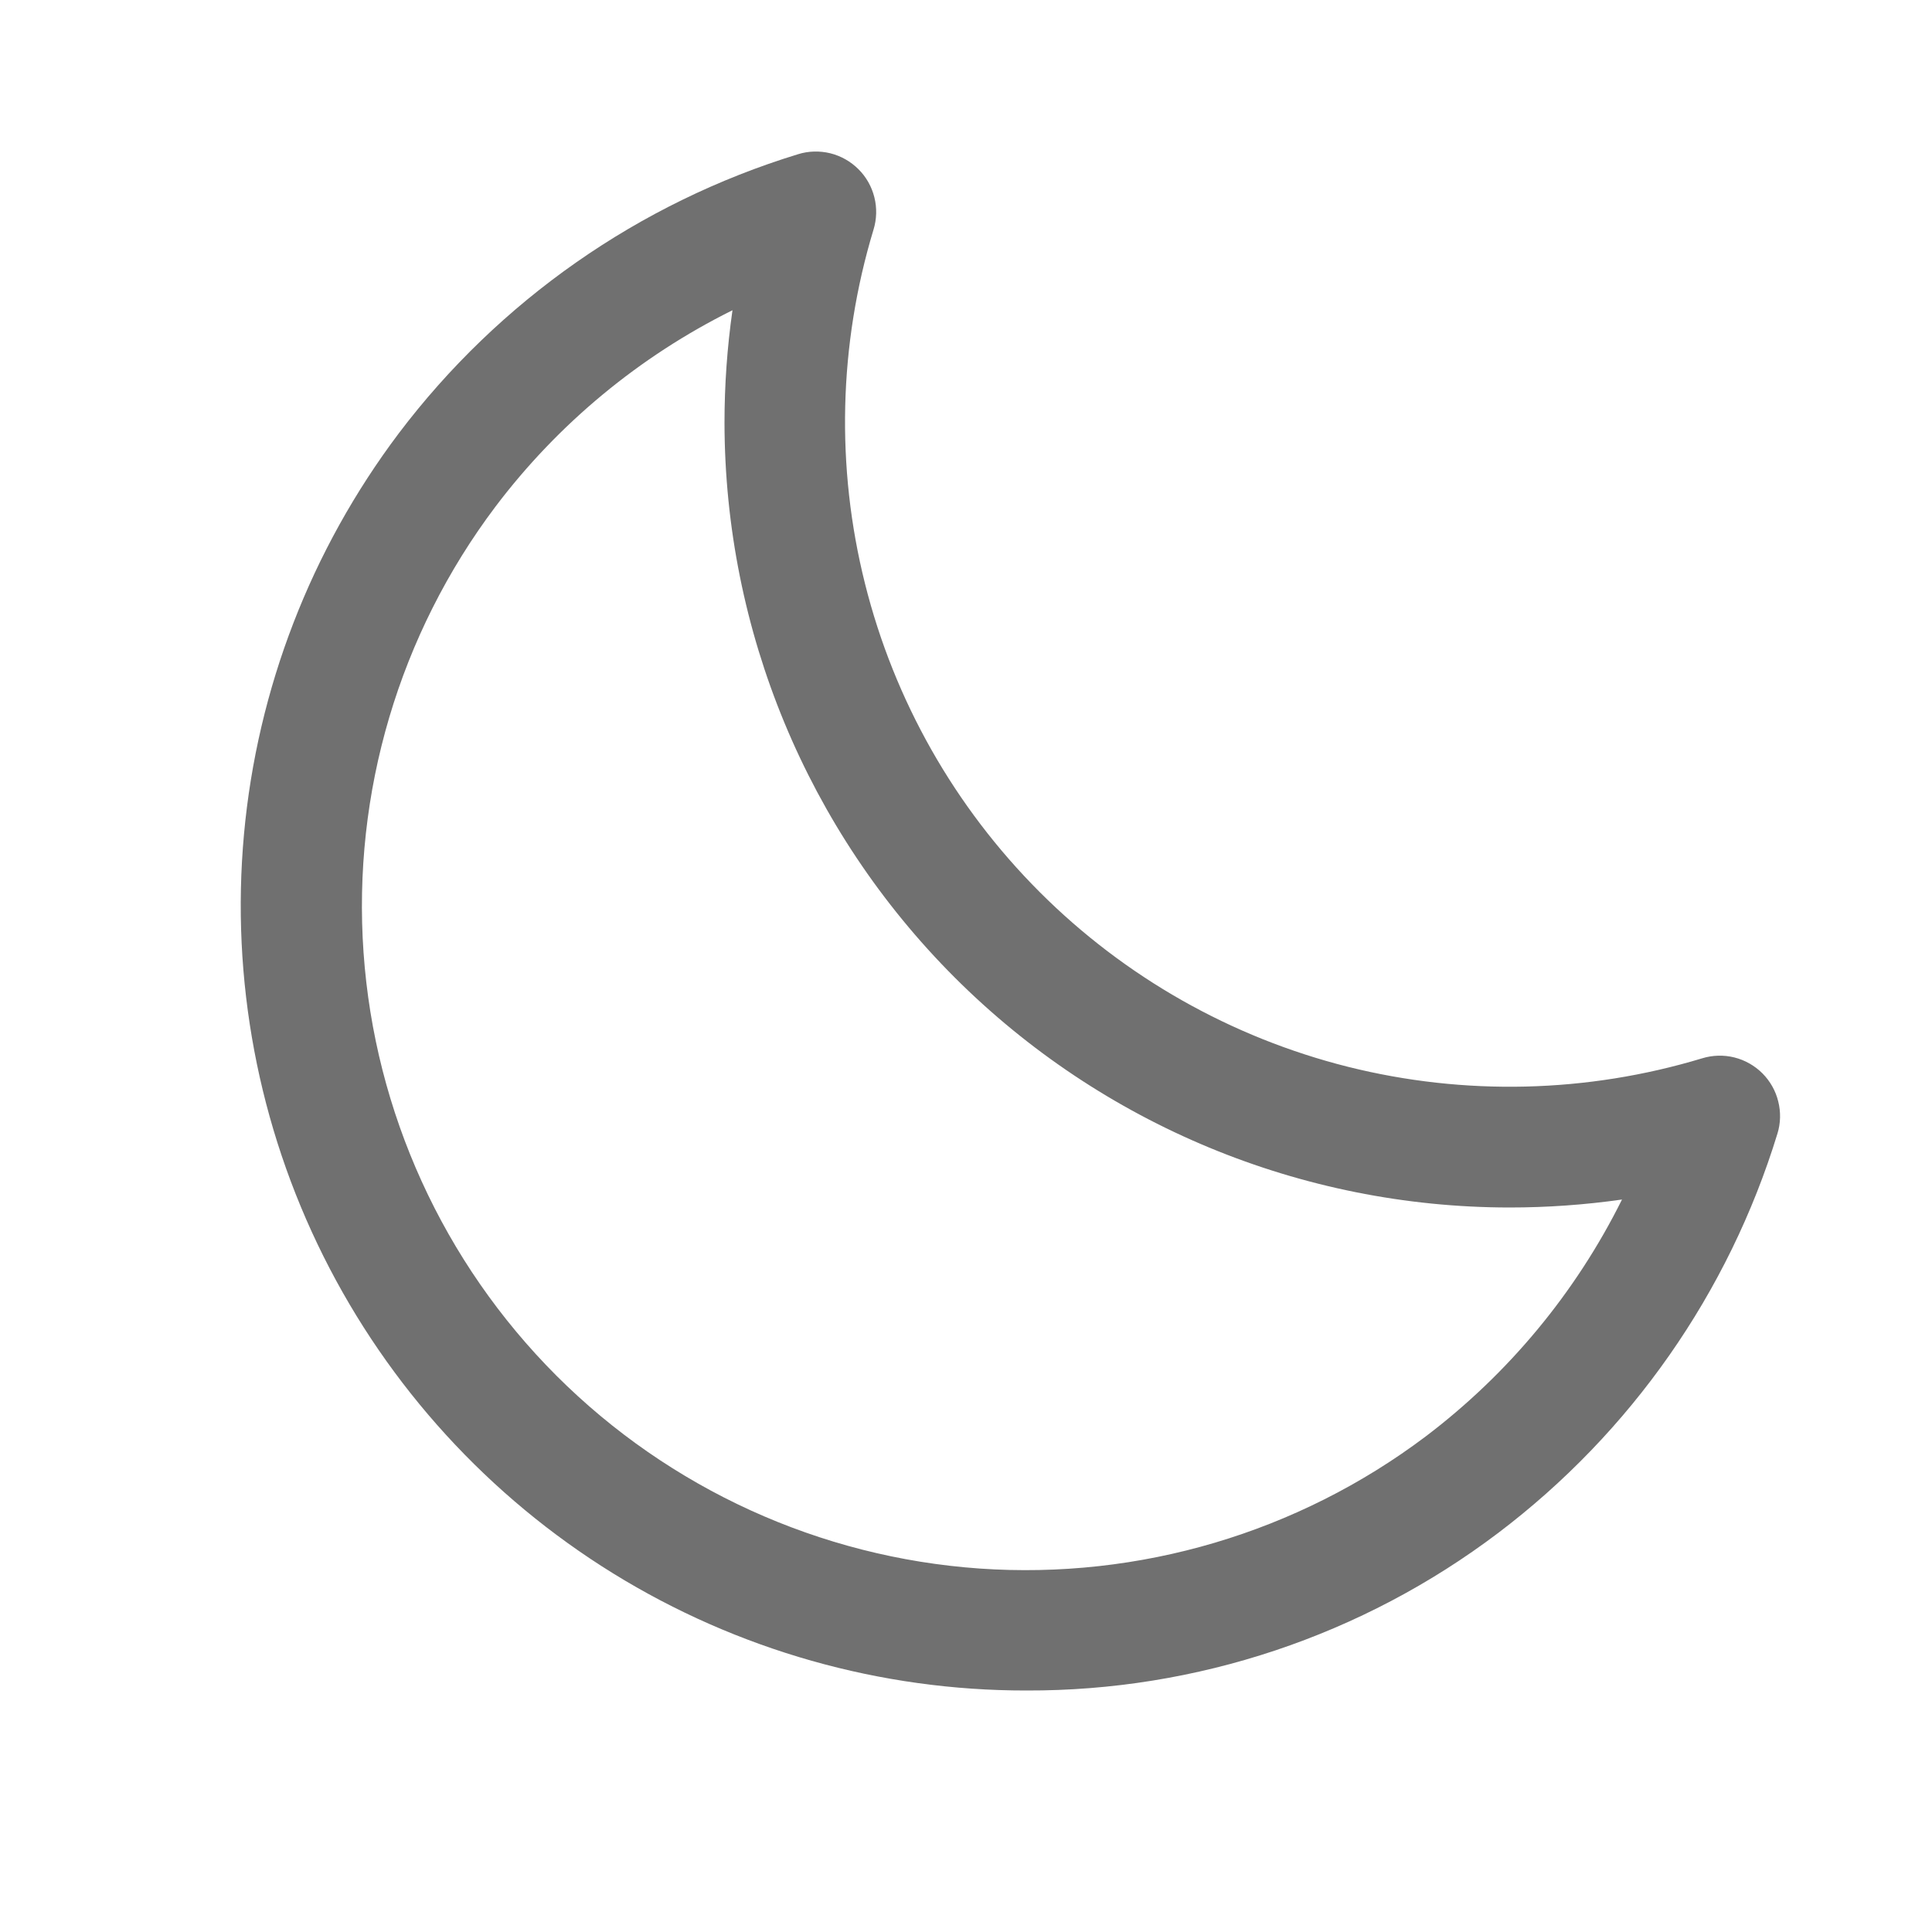
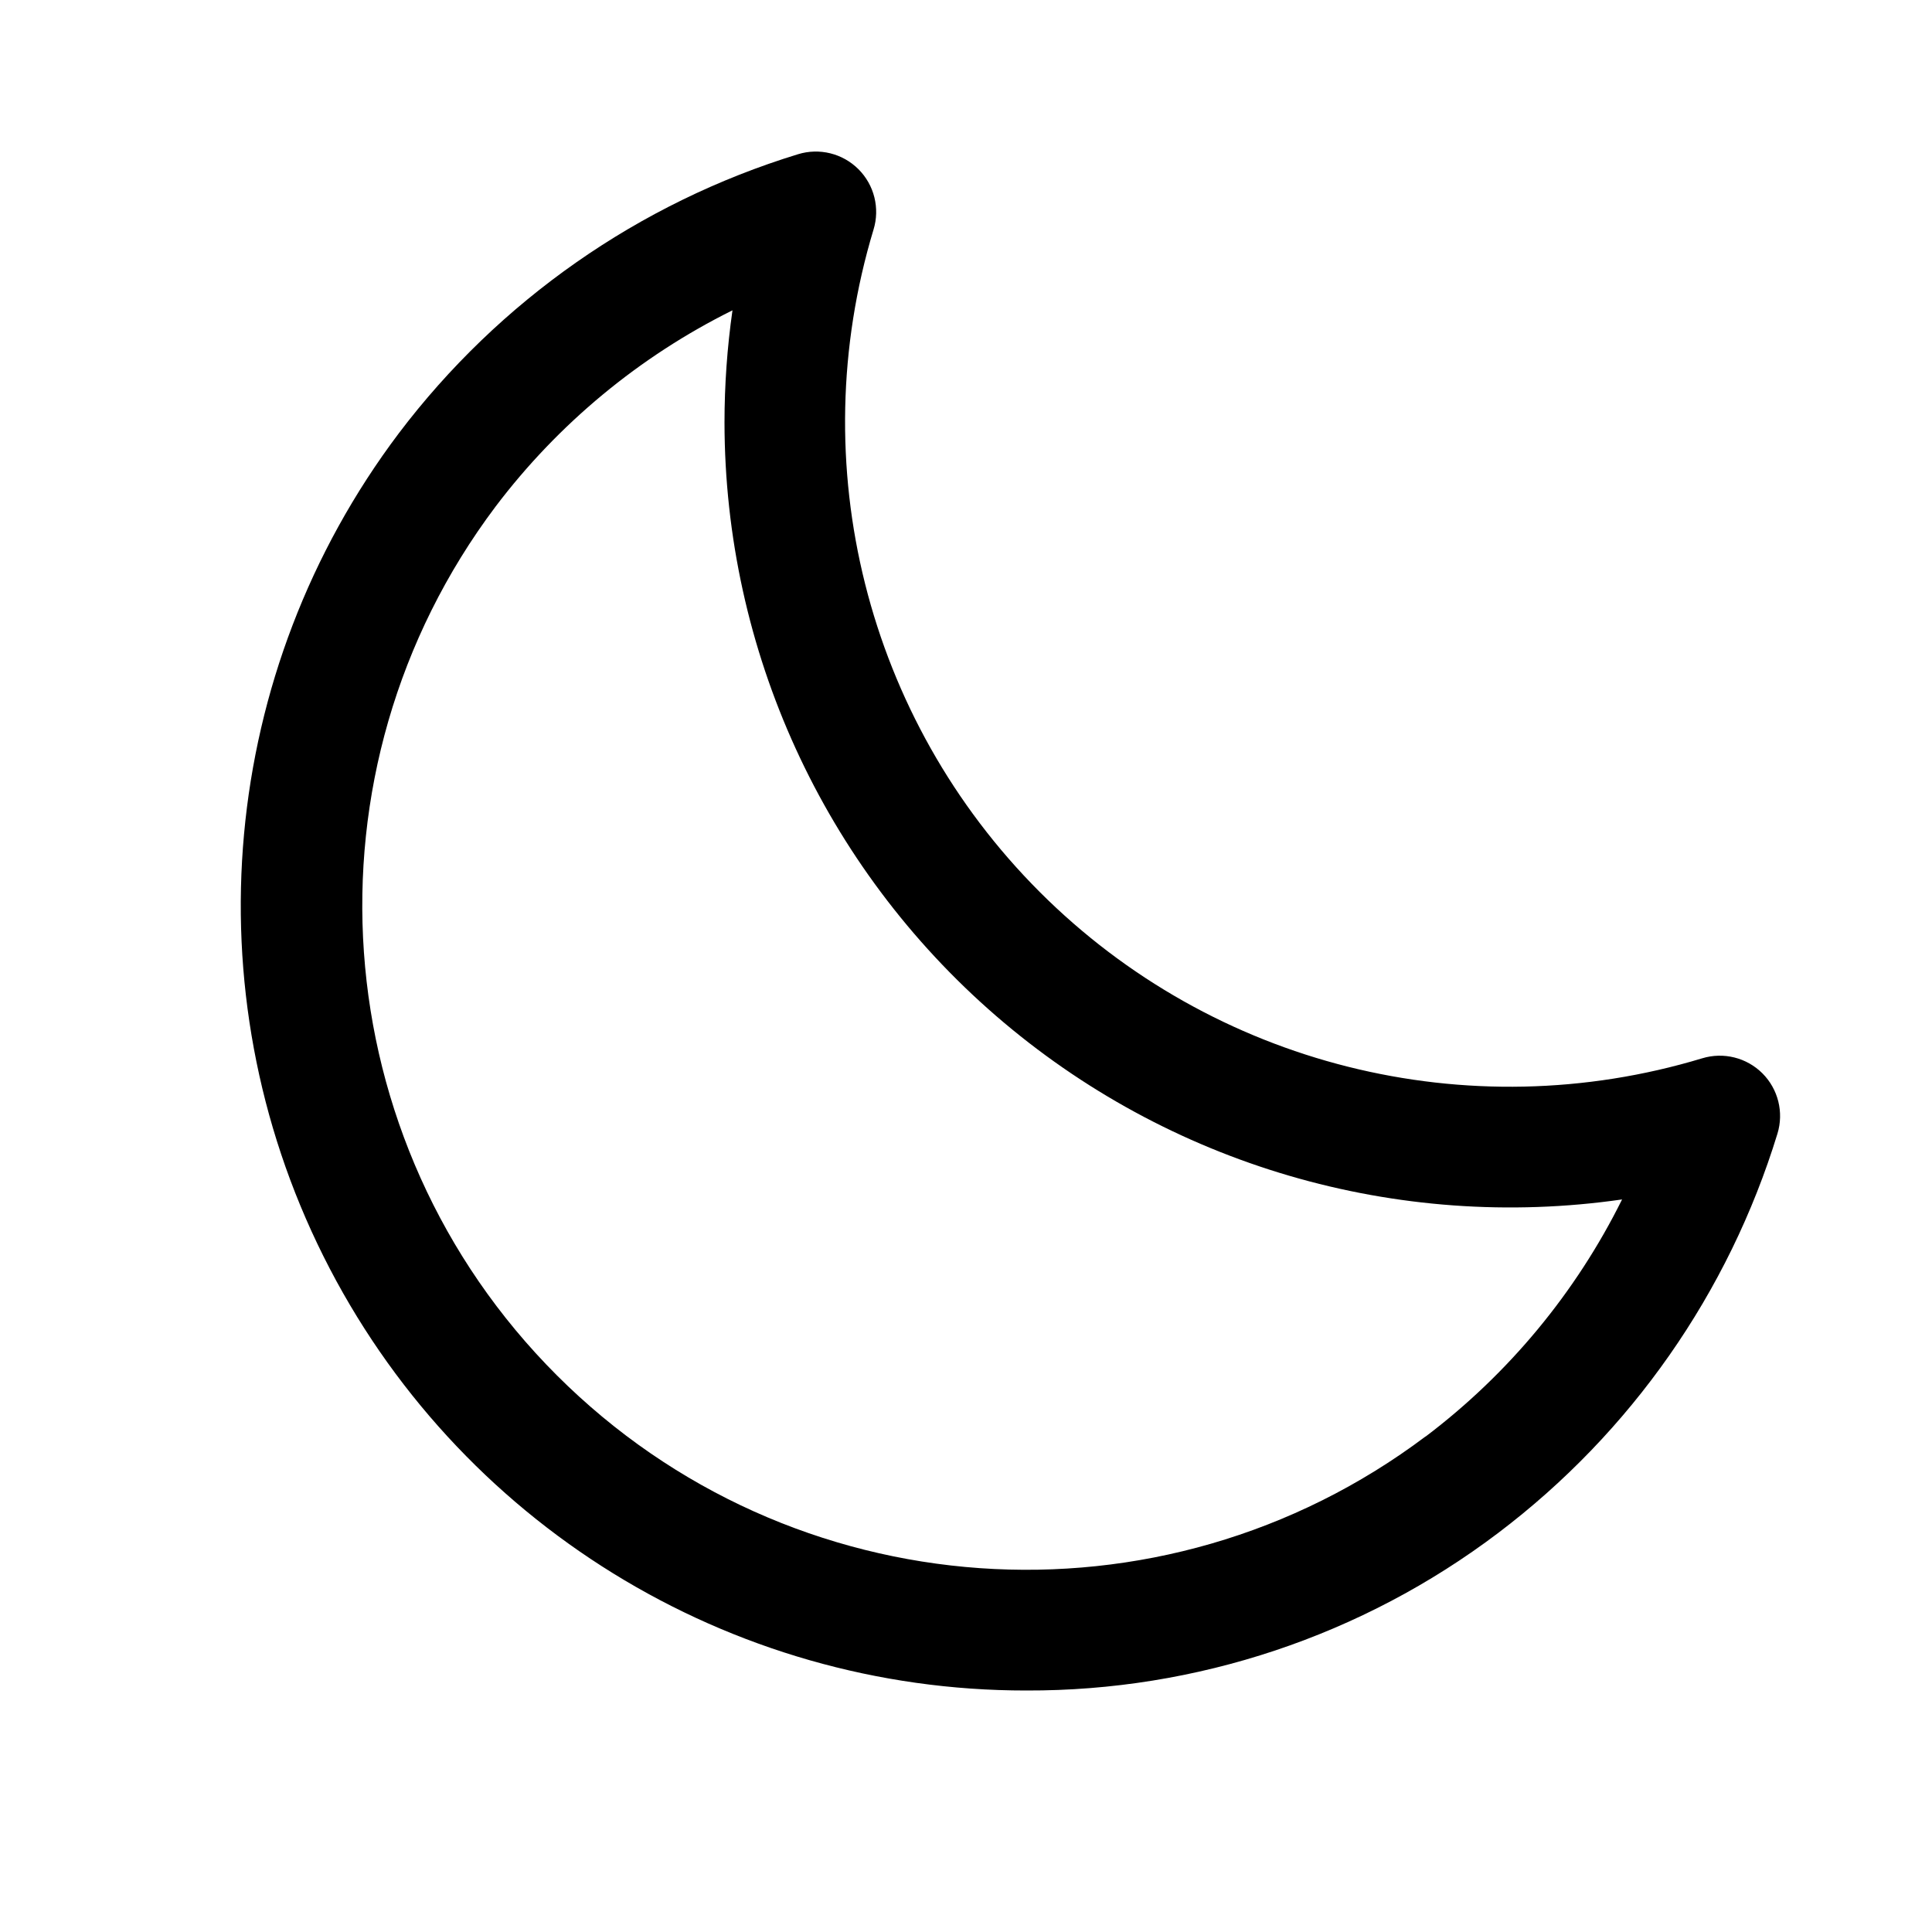
- <svg xmlns="http://www.w3.org/2000/svg" width="24" height="24" viewBox="0 0 24 24" fill="none">
-   <path d="M21.894 13.334C21.798 13.238 21.677 13.169 21.545 13.136C21.413 13.103 21.274 13.107 21.144 13.147C19.714 13.579 18.194 13.615 16.744 13.252C15.296 12.888 13.972 12.138 12.916 11.082C11.859 10.025 11.109 8.702 10.746 7.253C10.382 5.804 10.418 4.283 10.851 2.853C10.891 2.723 10.895 2.584 10.862 2.452C10.829 2.319 10.761 2.198 10.664 2.102C10.568 2.006 10.447 1.937 10.314 1.904C10.182 1.872 10.043 1.875 9.913 1.916C7.936 2.521 6.2 3.735 4.953 5.384C3.862 6.833 3.196 8.556 3.031 10.362C2.866 12.168 3.208 13.984 4.018 15.606C4.828 17.228 6.074 18.592 7.616 19.545C9.159 20.498 10.937 21.002 12.75 21C14.865 21.007 16.924 20.319 18.611 19.043C20.26 17.795 21.474 16.06 22.08 14.082C22.12 13.953 22.123 13.814 22.09 13.683C22.058 13.551 21.99 13.431 21.894 13.334ZM17.709 17.845C16.121 19.041 14.153 19.623 12.169 19.485C10.186 19.346 8.319 18.495 6.912 17.089C5.506 15.682 4.655 13.816 4.516 11.832C4.377 9.848 4.959 7.88 6.156 6.292C6.935 5.262 7.943 4.428 9.099 3.854C9.033 4.317 9 4.783 9 5.25C9.003 7.835 10.031 10.314 11.859 12.142C13.687 13.969 16.165 14.998 18.75 15C19.218 15 19.685 14.967 20.149 14.901C19.574 16.058 18.739 17.065 17.709 17.845Z" fill="#707070" />
+ <svg xmlns="http://www.w3.org/2000/svg" viewBox="0 0 24 24" aria-hidden="true" fill="currentColor">
+   <path d="M21.894 13.334a.75.75 0 0 0-.75-.187A8.258 8.258 0 0 1 10.851 2.853a.75.75 0 0 0-.938-.937 9.83 9.83 0 0 0-4.96 3.468A9.75 9.75 0 0 0 12.75 21a9.66 9.66 0 0 0 5.861-1.957 9.83 9.83 0 0 0 3.469-4.96.75.75 0 0 0-.186-.749m-4.185 4.51A8.25 8.25 0 0 1 6.156 6.293a8.34 8.34 0 0 1 2.943-2.438Q9 4.55 9 5.25a9.76 9.76 0 0 0 11.15 9.65 8.34 8.34 0 0 1-2.44 2.945" />
</svg>
